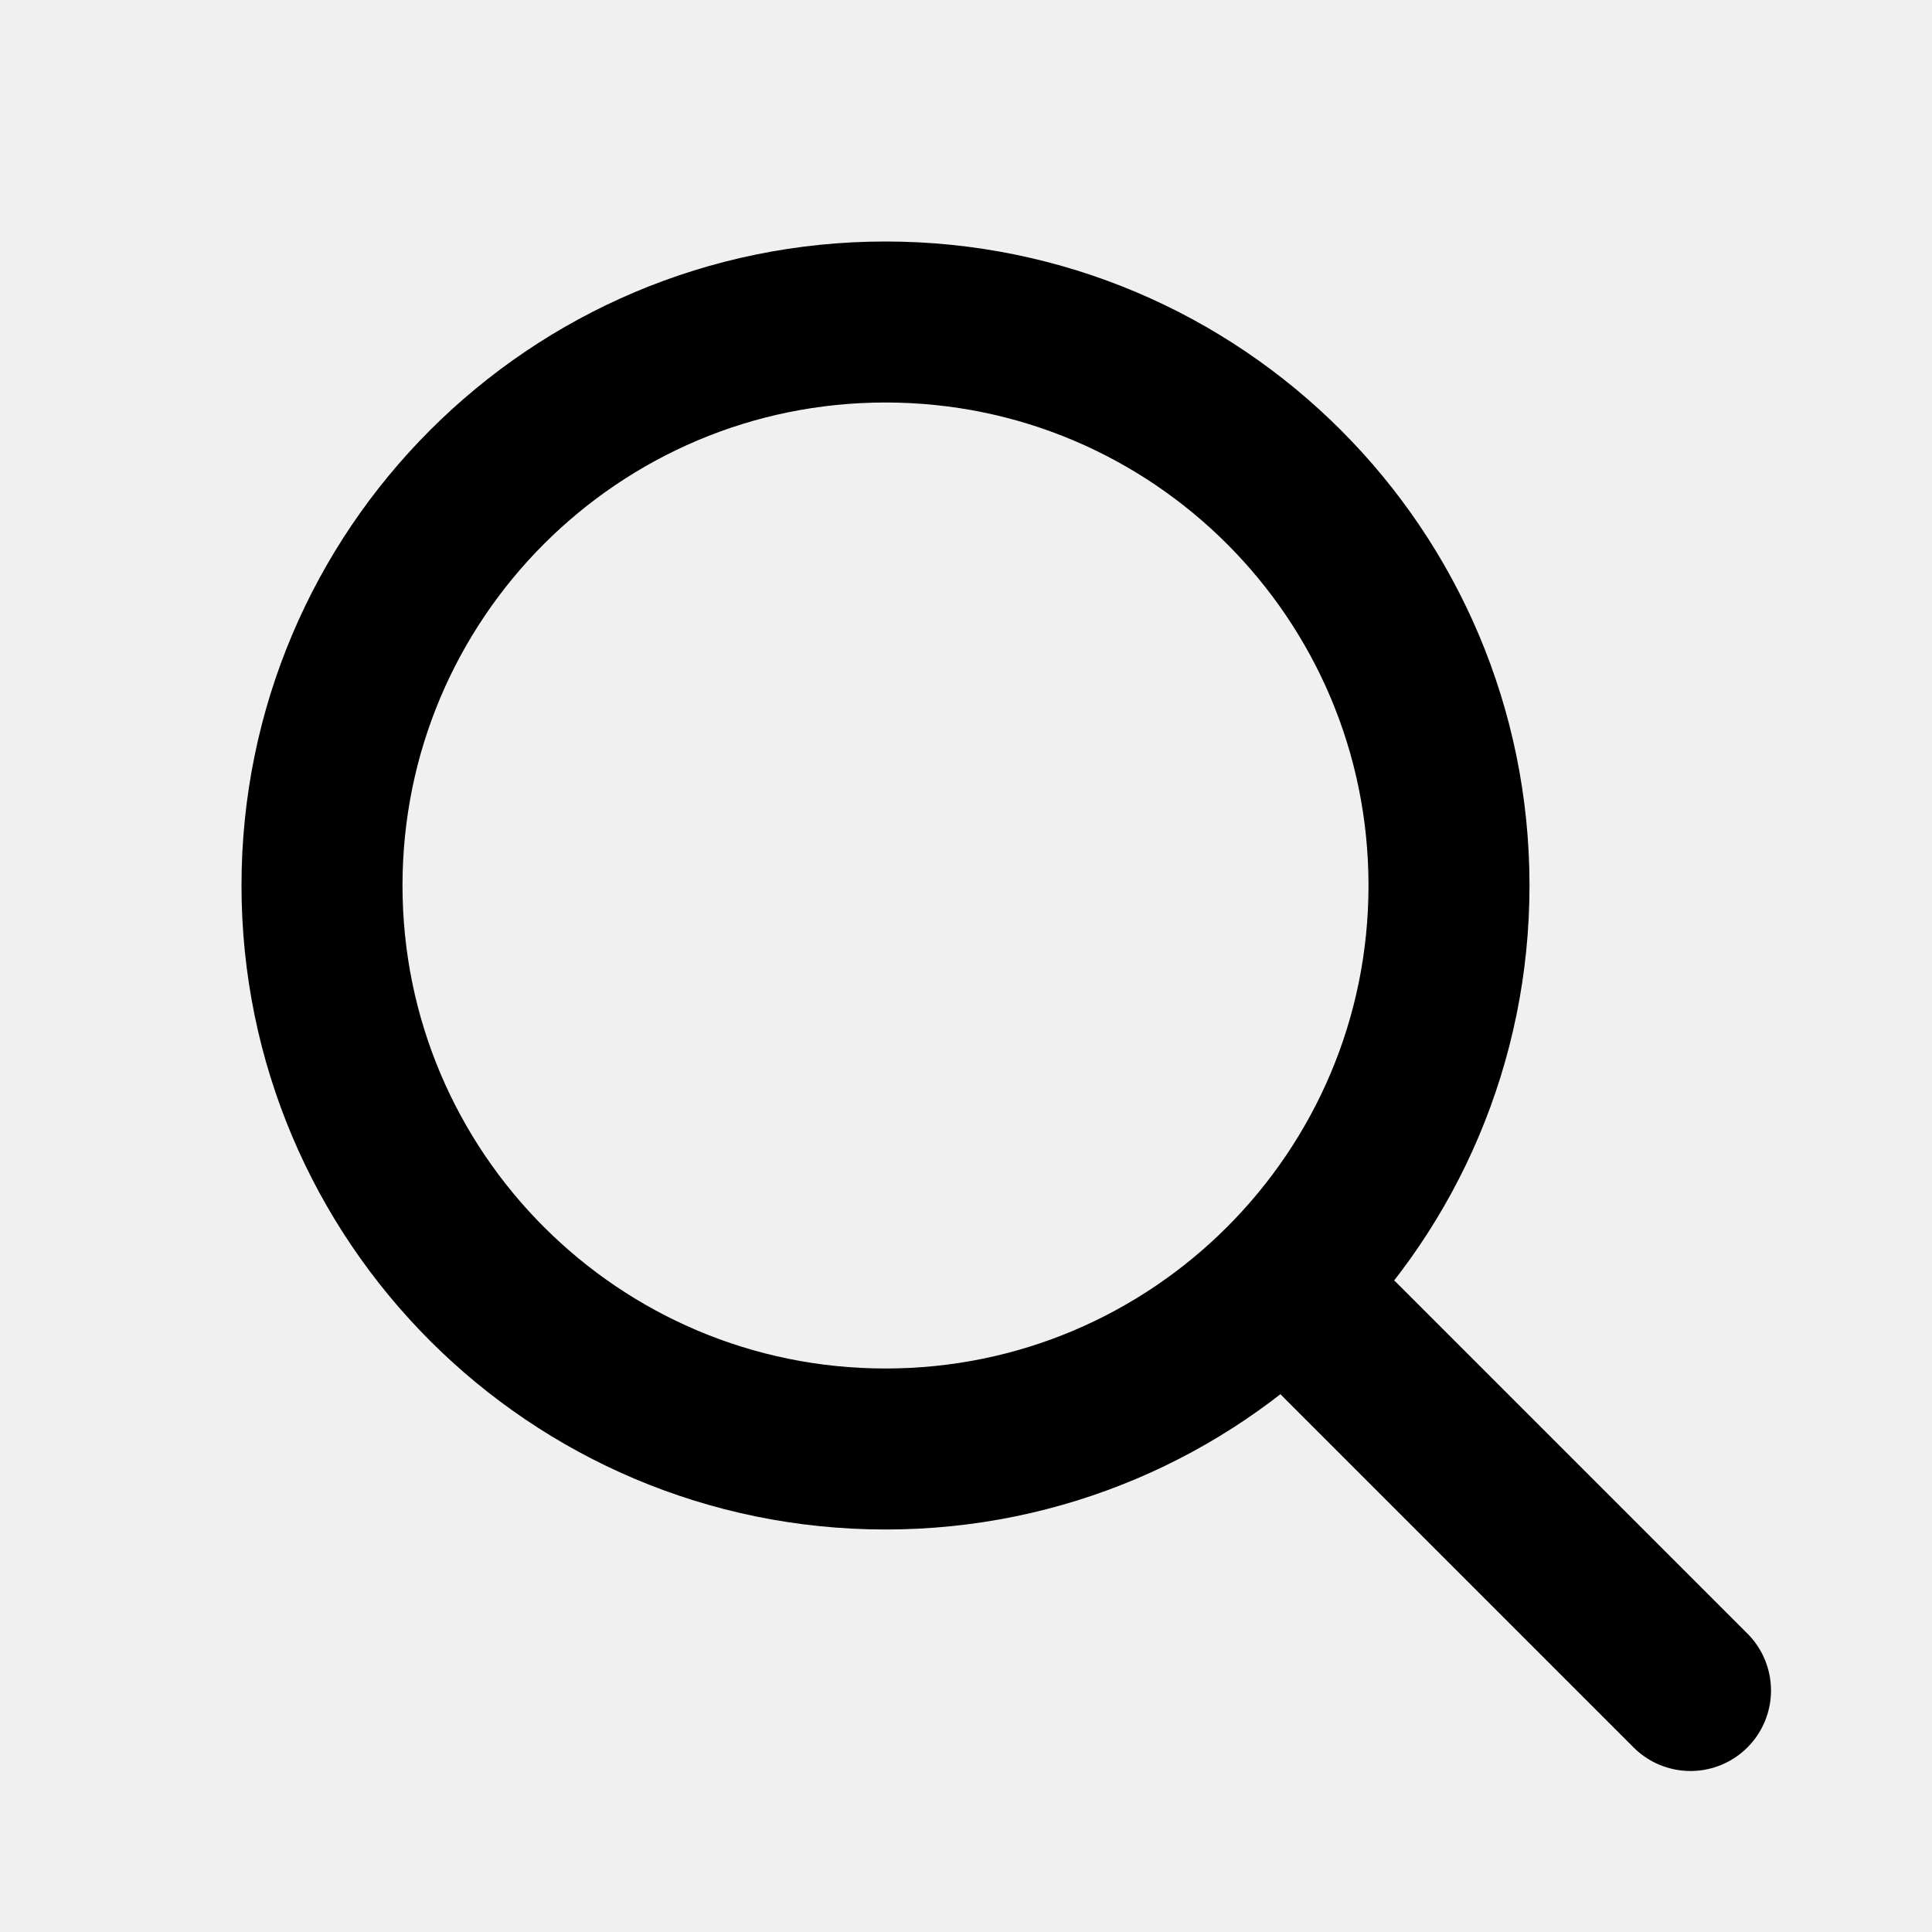
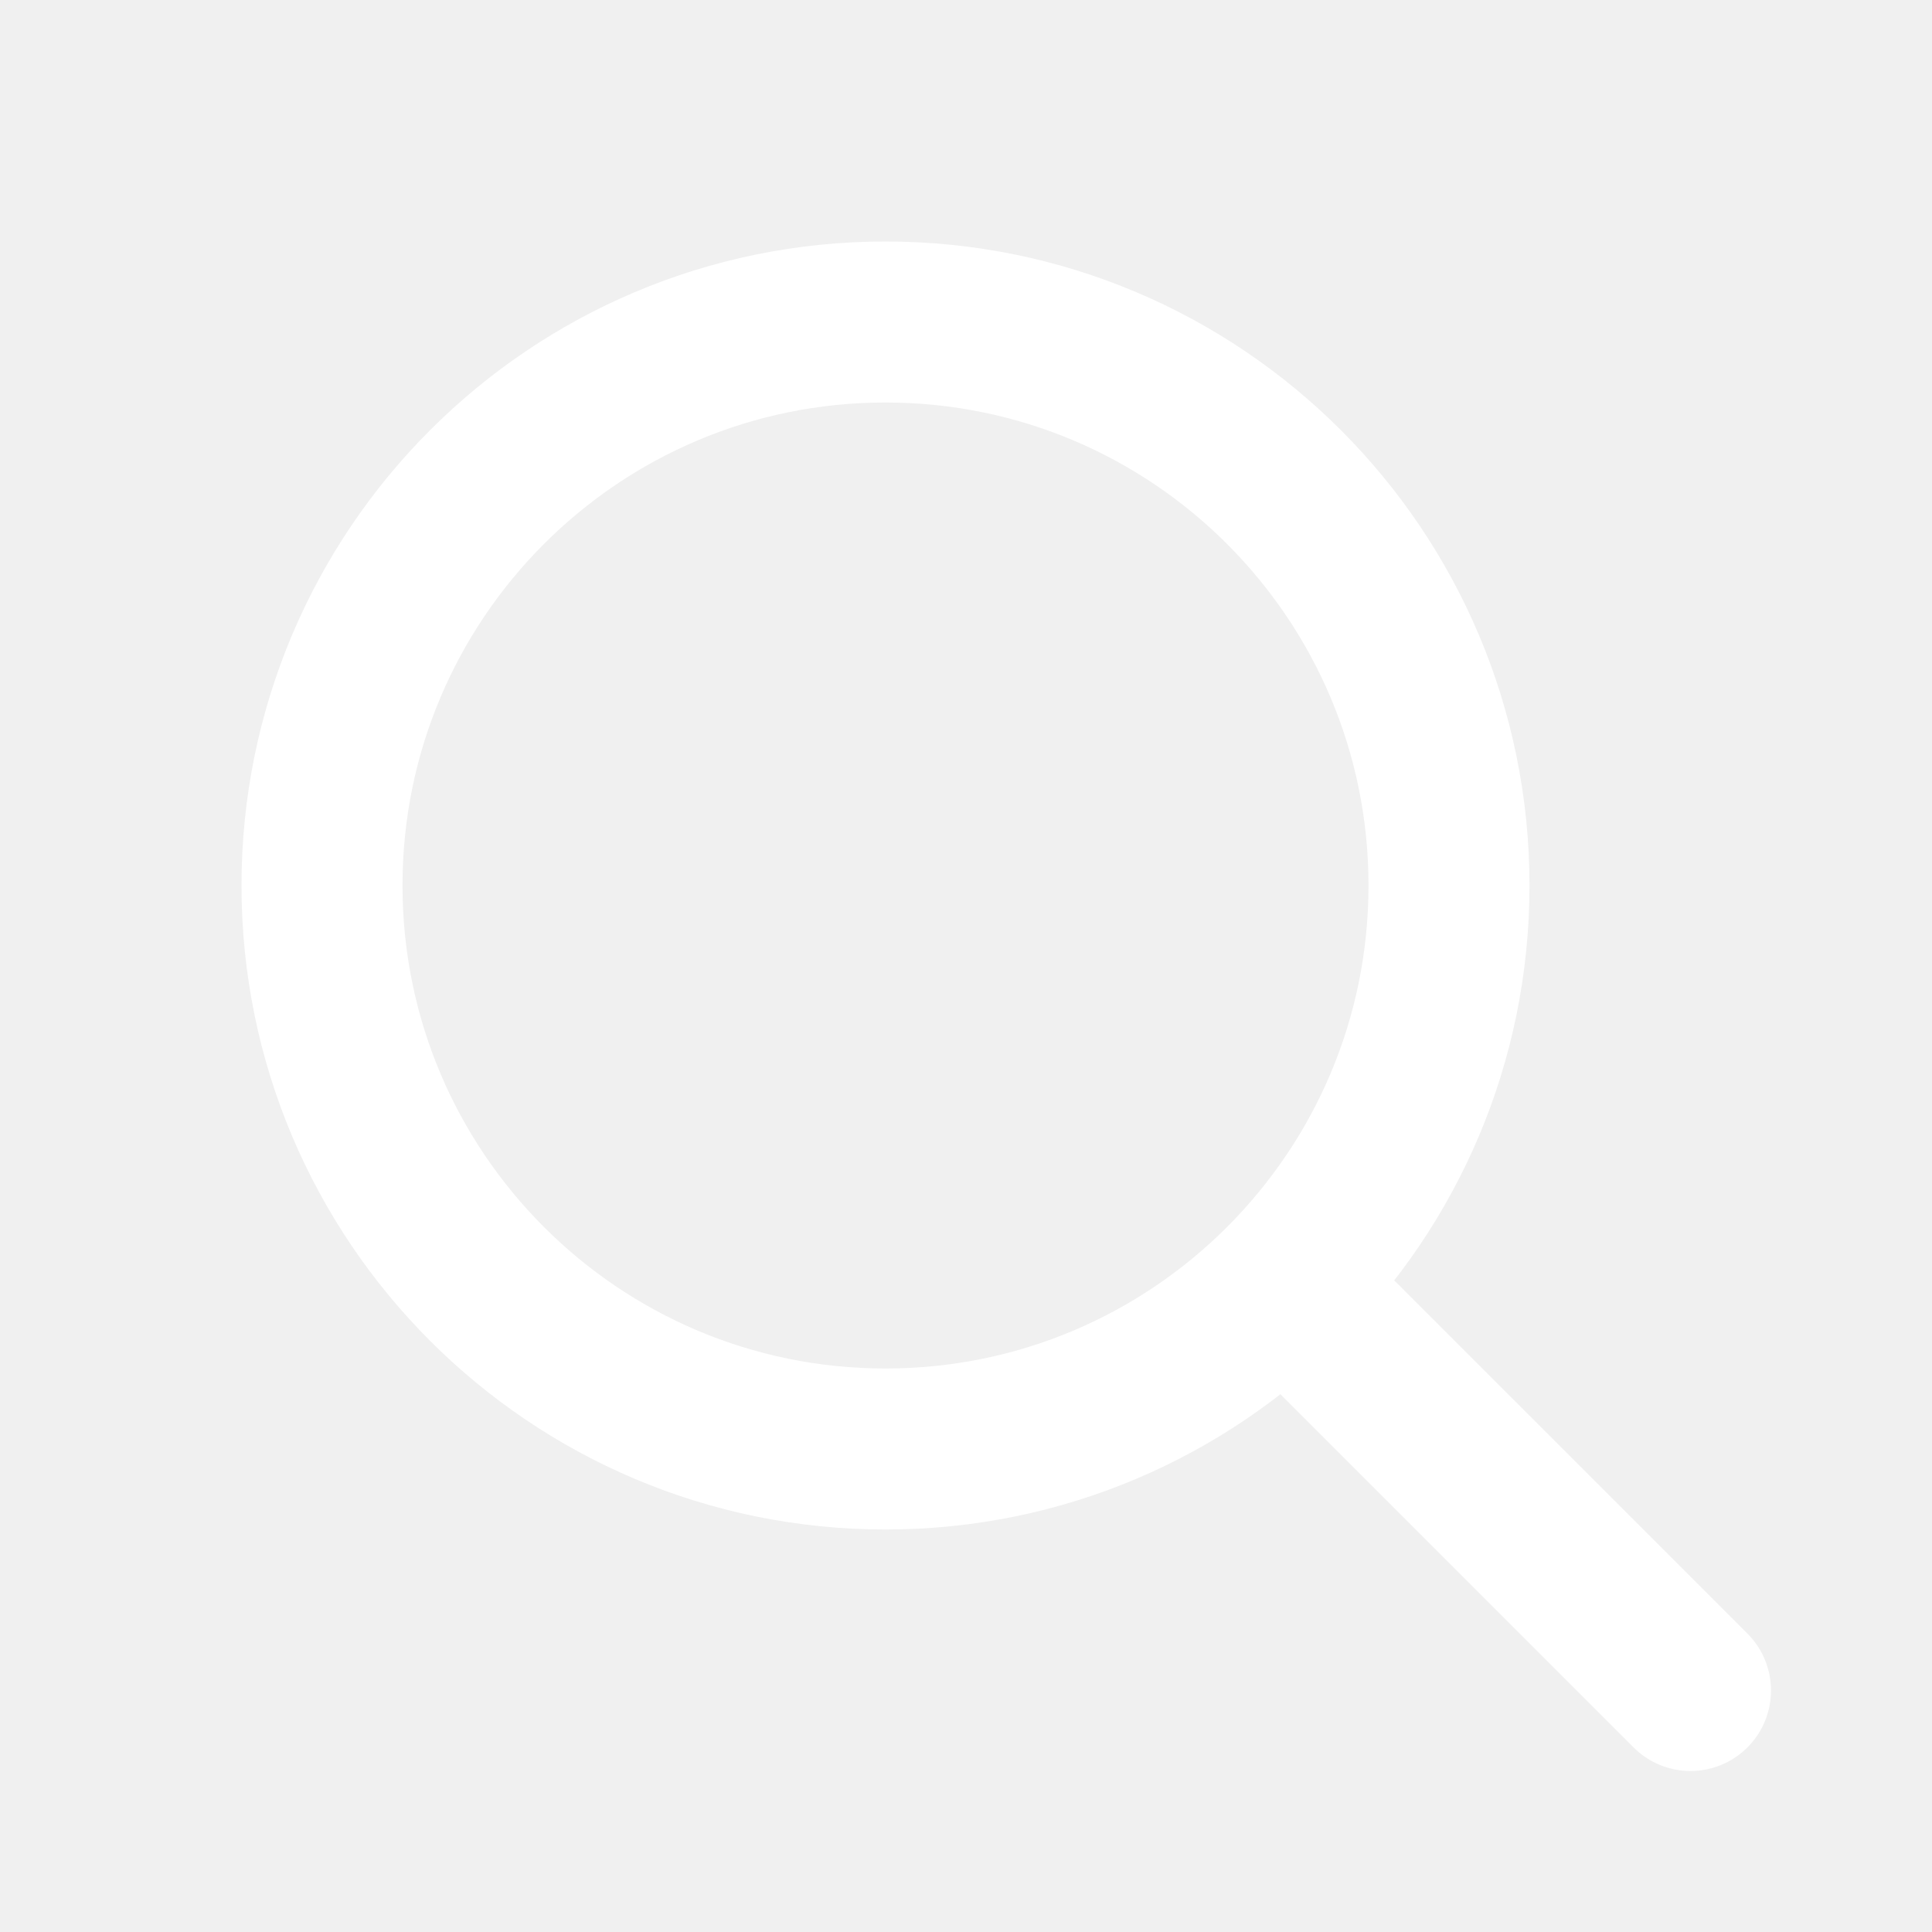
- <svg xmlns="http://www.w3.org/2000/svg" viewBox="0 0 24 24" fill="none" stroke="currentColor" stroke-width="2" stroke-linecap="round" stroke-linejoin="round">
+ <svg xmlns="http://www.w3.org/2000/svg" viewBox="0 0 24 24" fill="none" stroke="#fff" stroke-width="2" stroke-linecap="round" stroke-linejoin="round">
  <circle cx="11" cy="11" r="7" />
  <line x1="16.65" y1="16.65" x2="21" y2="21" />
</svg>
